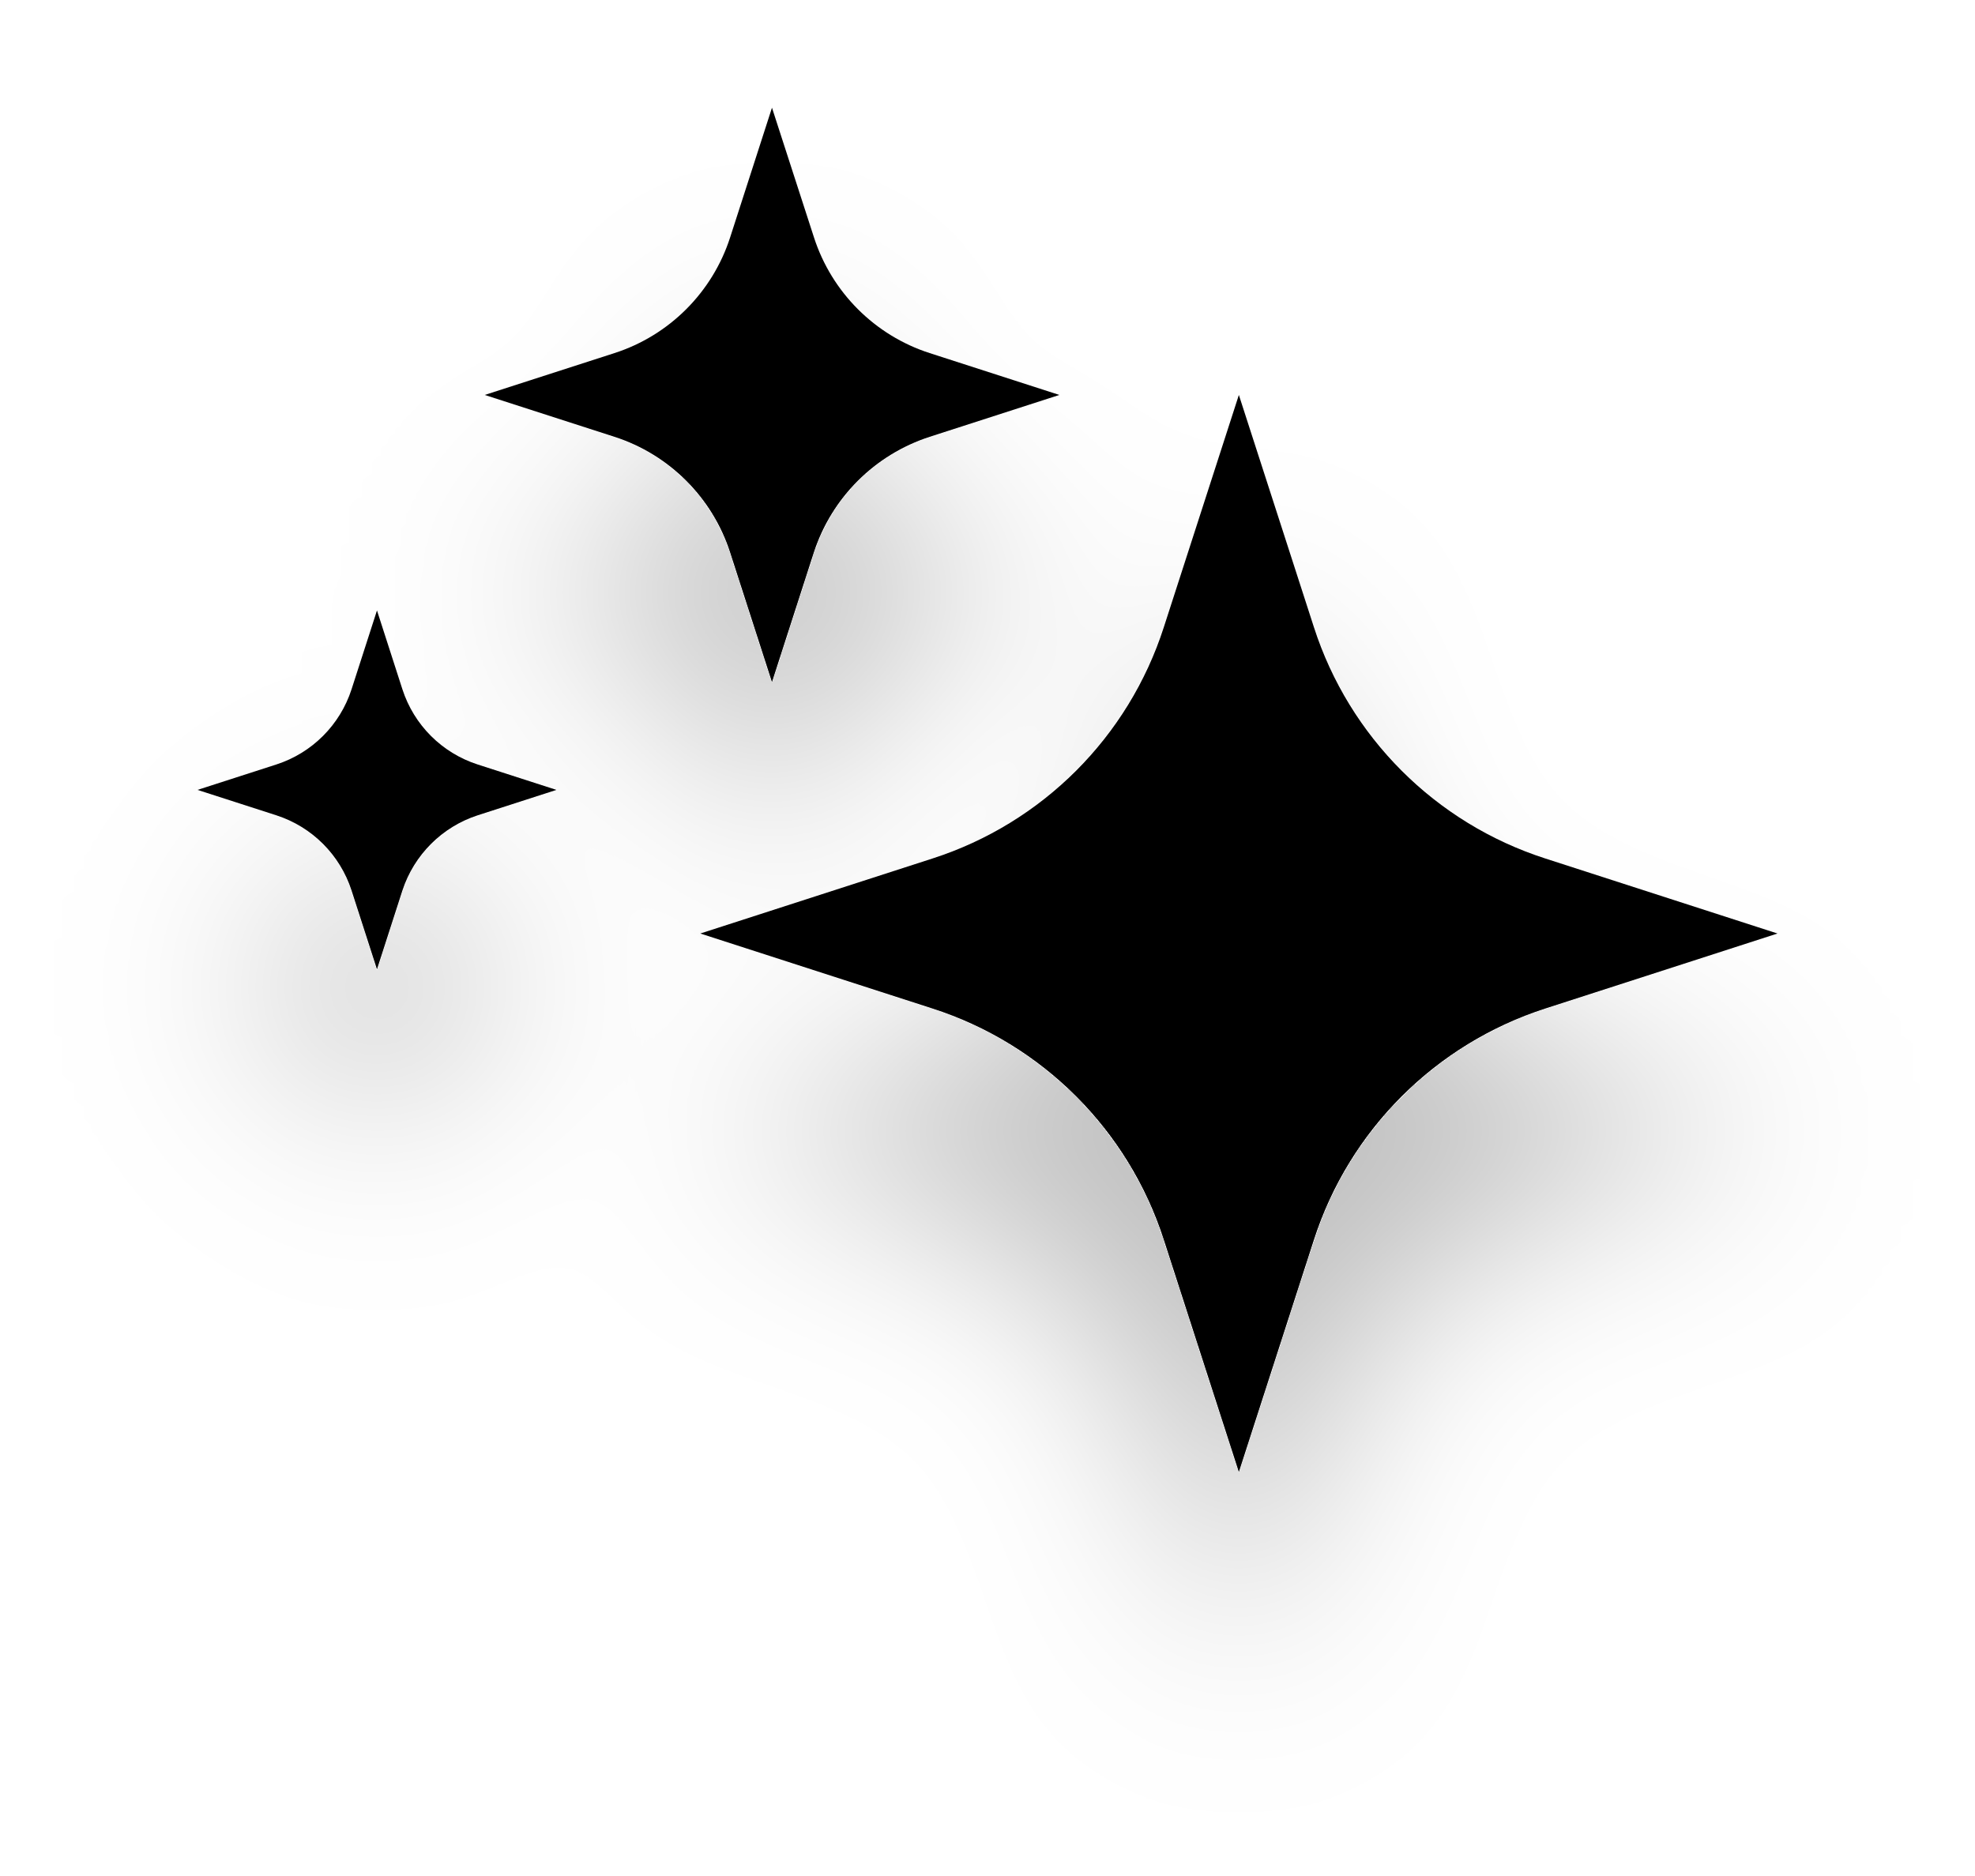
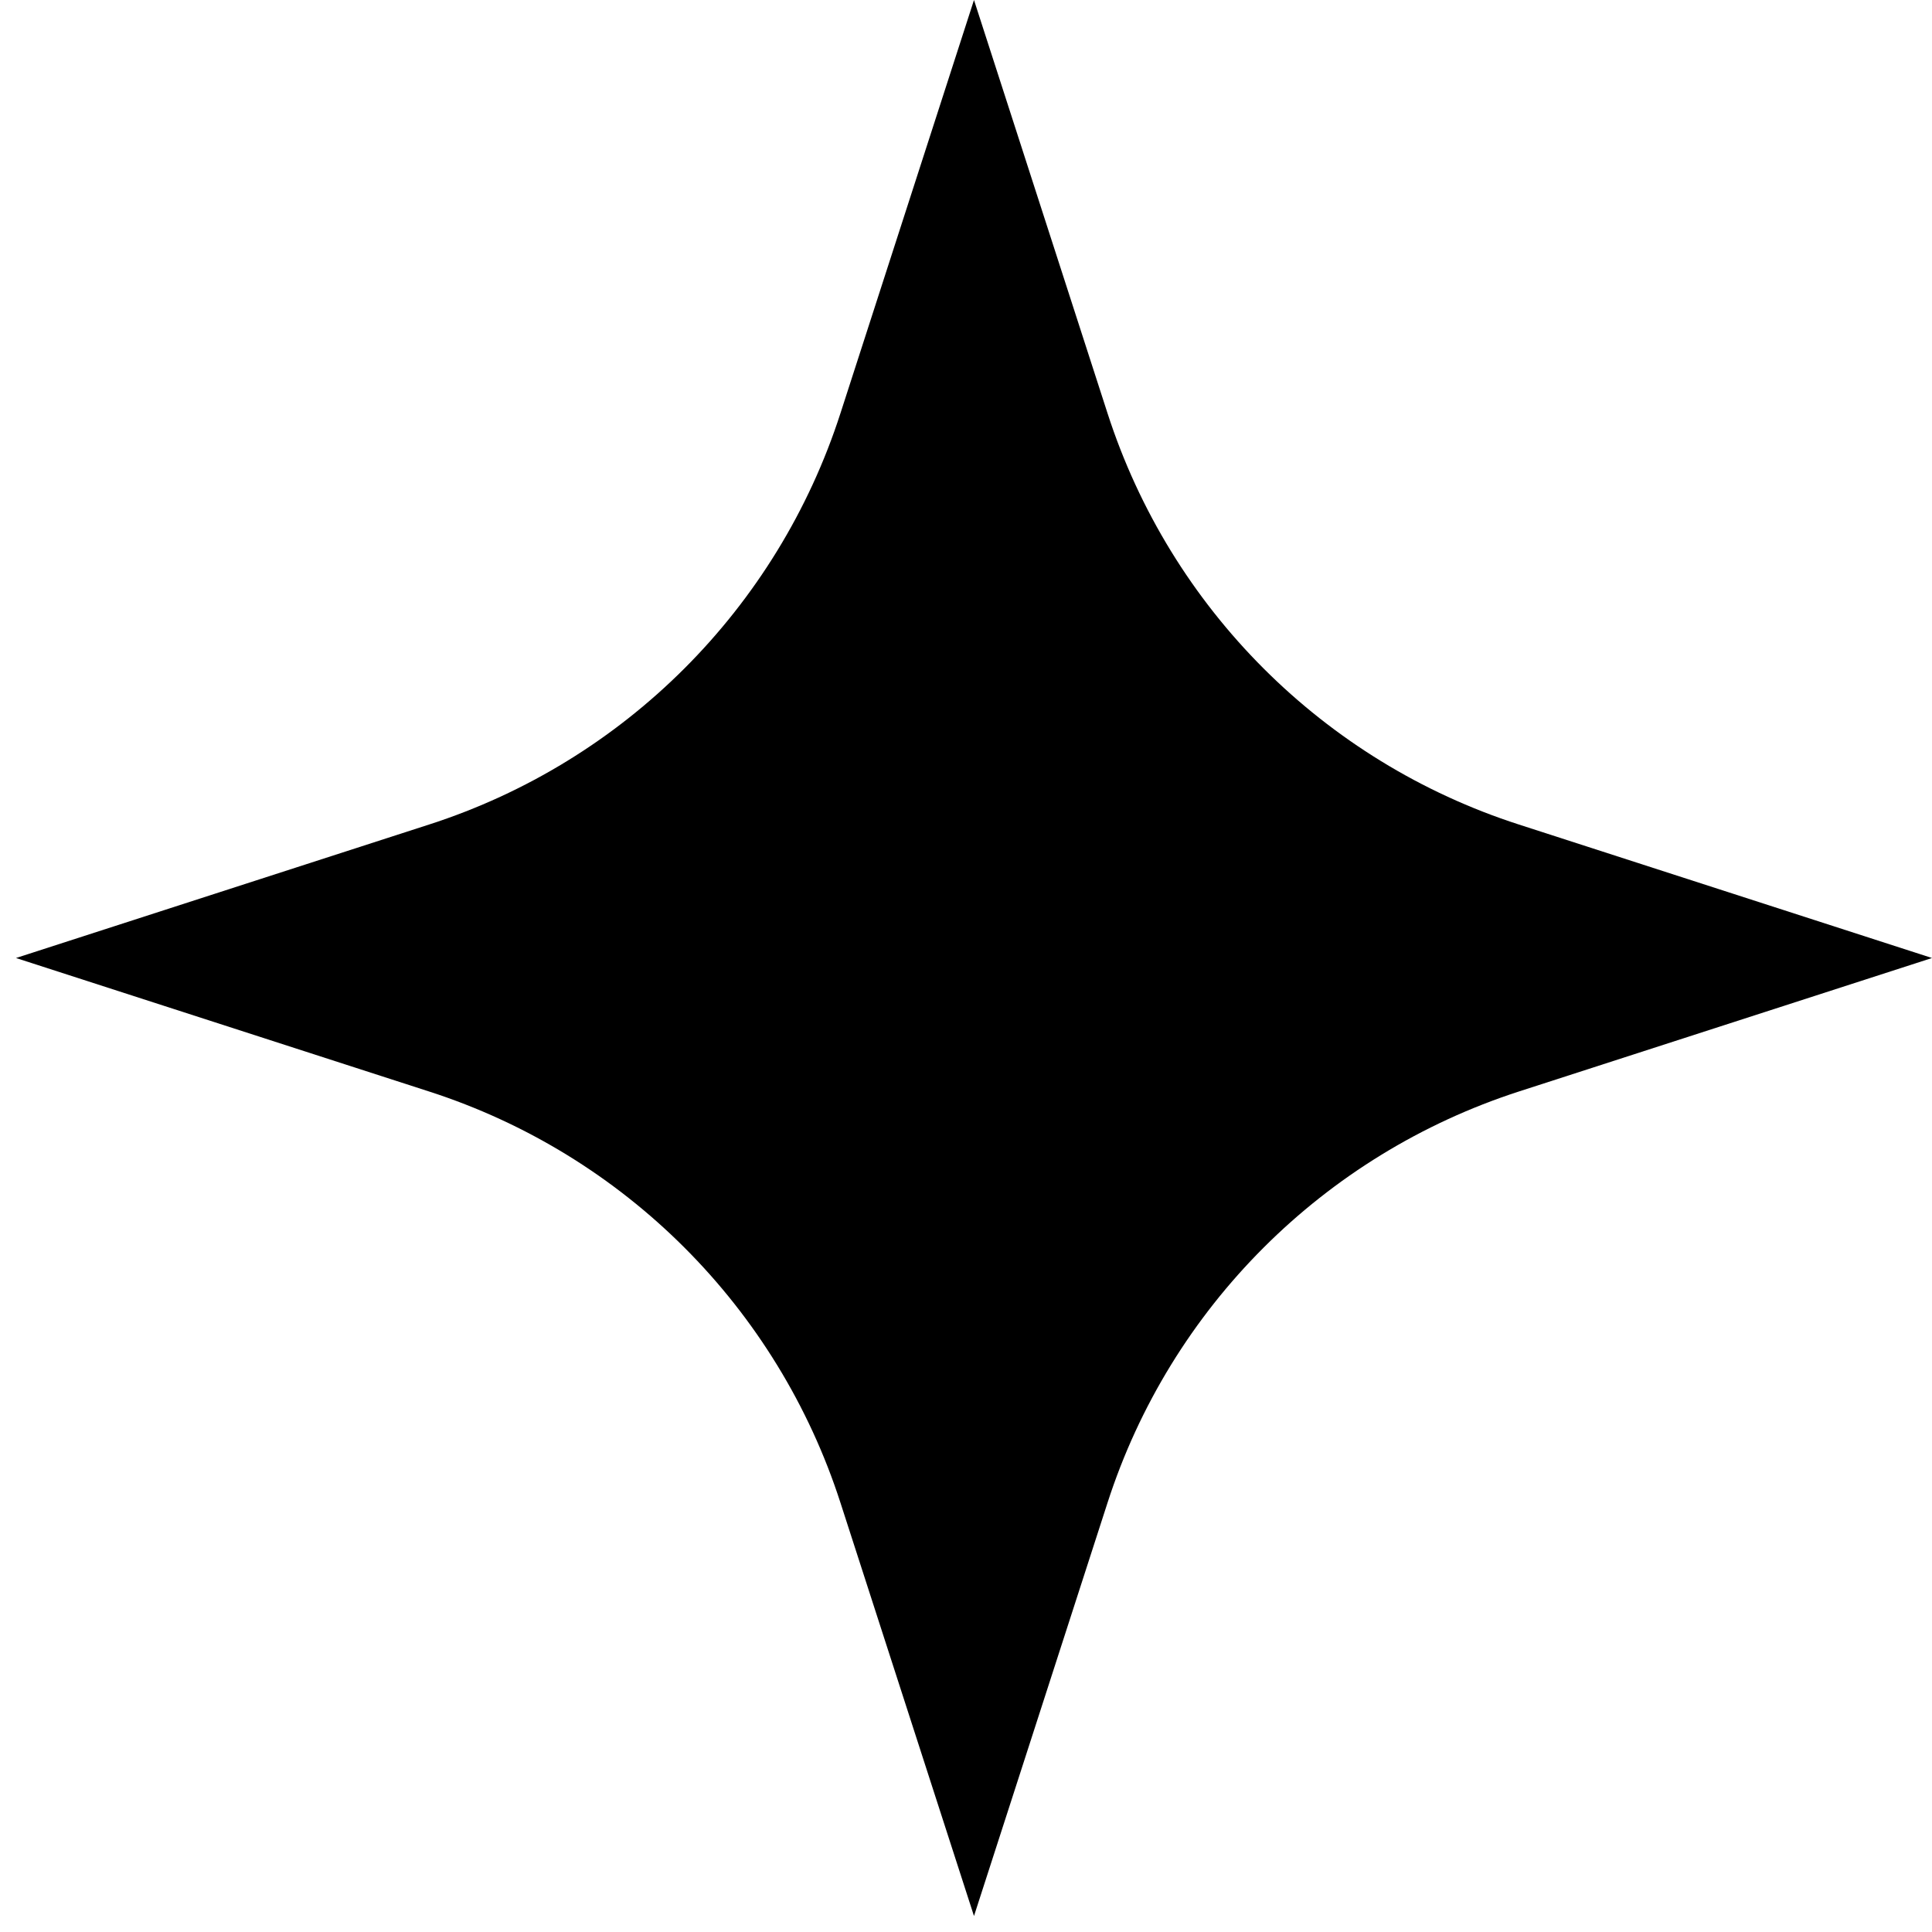
- <svg xmlns="http://www.w3.org/2000/svg" width="40" height="38" viewBox="0 0 40 38" fill="none">
-   <g filter="url(#filter0_d_14_22)">
-     <path d="M31.296 20.429L36 18.909L31.296 17.389C29.072 16.672 27.328 14.928 26.611 12.704L25.091 8L23.571 12.704C22.855 14.928 21.111 16.672 18.887 17.389L14.183 18.909L18.887 20.429C21.111 21.146 22.855 22.89 23.571 25.114L25.091 29.818L26.611 25.114C27.328 22.89 29.072 21.149 31.296 20.429Z" fill="black" />
-     <path d="M18.829 8.848L21.456 8L18.829 7.152C17.718 6.794 16.845 5.92 16.486 4.81L15.635 2.182L14.787 4.81C14.429 5.92 13.555 6.794 12.445 7.152L9.817 8L12.445 8.848C13.555 9.206 14.429 10.08 14.787 11.19L15.635 13.818L16.483 11.19C16.845 10.08 17.715 9.21 18.829 8.848Z" fill="black" />
-     <path d="M9.674 16.515L11.27 16L9.674 15.485C8.95 15.251 8.384 14.685 8.15 13.962L7.635 12.365L7.12 13.962C6.886 14.685 6.32 15.251 5.597 15.485L4 16L5.597 16.515C6.32 16.749 6.886 17.315 7.12 18.038L7.635 19.635L8.15 18.038C8.387 17.315 8.954 16.749 9.674 16.515Z" fill="black" />
-   </g>
-   <defs>
-     <filter id="filter0_d_14_22" x="0" y="0" width="40" height="40" filterUnits="userSpaceOnUse" color-interpolation-filters="sRGB">
-       <feFlood flood-opacity="0" result="BackgroundImageFix" />
-       <feColorMatrix in="SourceAlpha" type="matrix" values="0 0 0 0 0 0 0 0 0 0 0 0 0 0 0 0 0 0 127 0" result="hardAlpha" />
-       <feOffset dy="4" />
-       <feGaussianBlur stdDeviation="2" />
-       <feComposite in2="hardAlpha" operator="out" />
-       <feColorMatrix type="matrix" values="0 0 0 0 0 0 0 0 0 0 0 0 0 0 0 0 0 0 0.25 0" />
-       <feBlend mode="normal" in2="BackgroundImageFix" result="effect1_dropShadow_14_22" />
-       <feBlend mode="normal" in="SourceGraphic" in2="effect1_dropShadow_14_22" result="shape" />
-     </filter>
-   </defs>
+ <svg xmlns="http://www.w3.org/2000/svg" width="22" height="22" viewBox="0 0 22 22" fill="none">
+   <path d="M17.296 12.429L22 10.909L17.296 9.389C15.072 8.672 13.328 6.928 12.611 4.704L11.091 0L9.571 4.704C8.854 6.928 7.11 8.672 4.886 9.389L0.182 10.909L4.886 12.429C7.11 13.146 8.854 14.89 9.571 17.114L11.091 21.818L12.611 17.114C13.328 14.89 15.072 13.149 17.296 12.429Z" fill="black" />
</svg>
